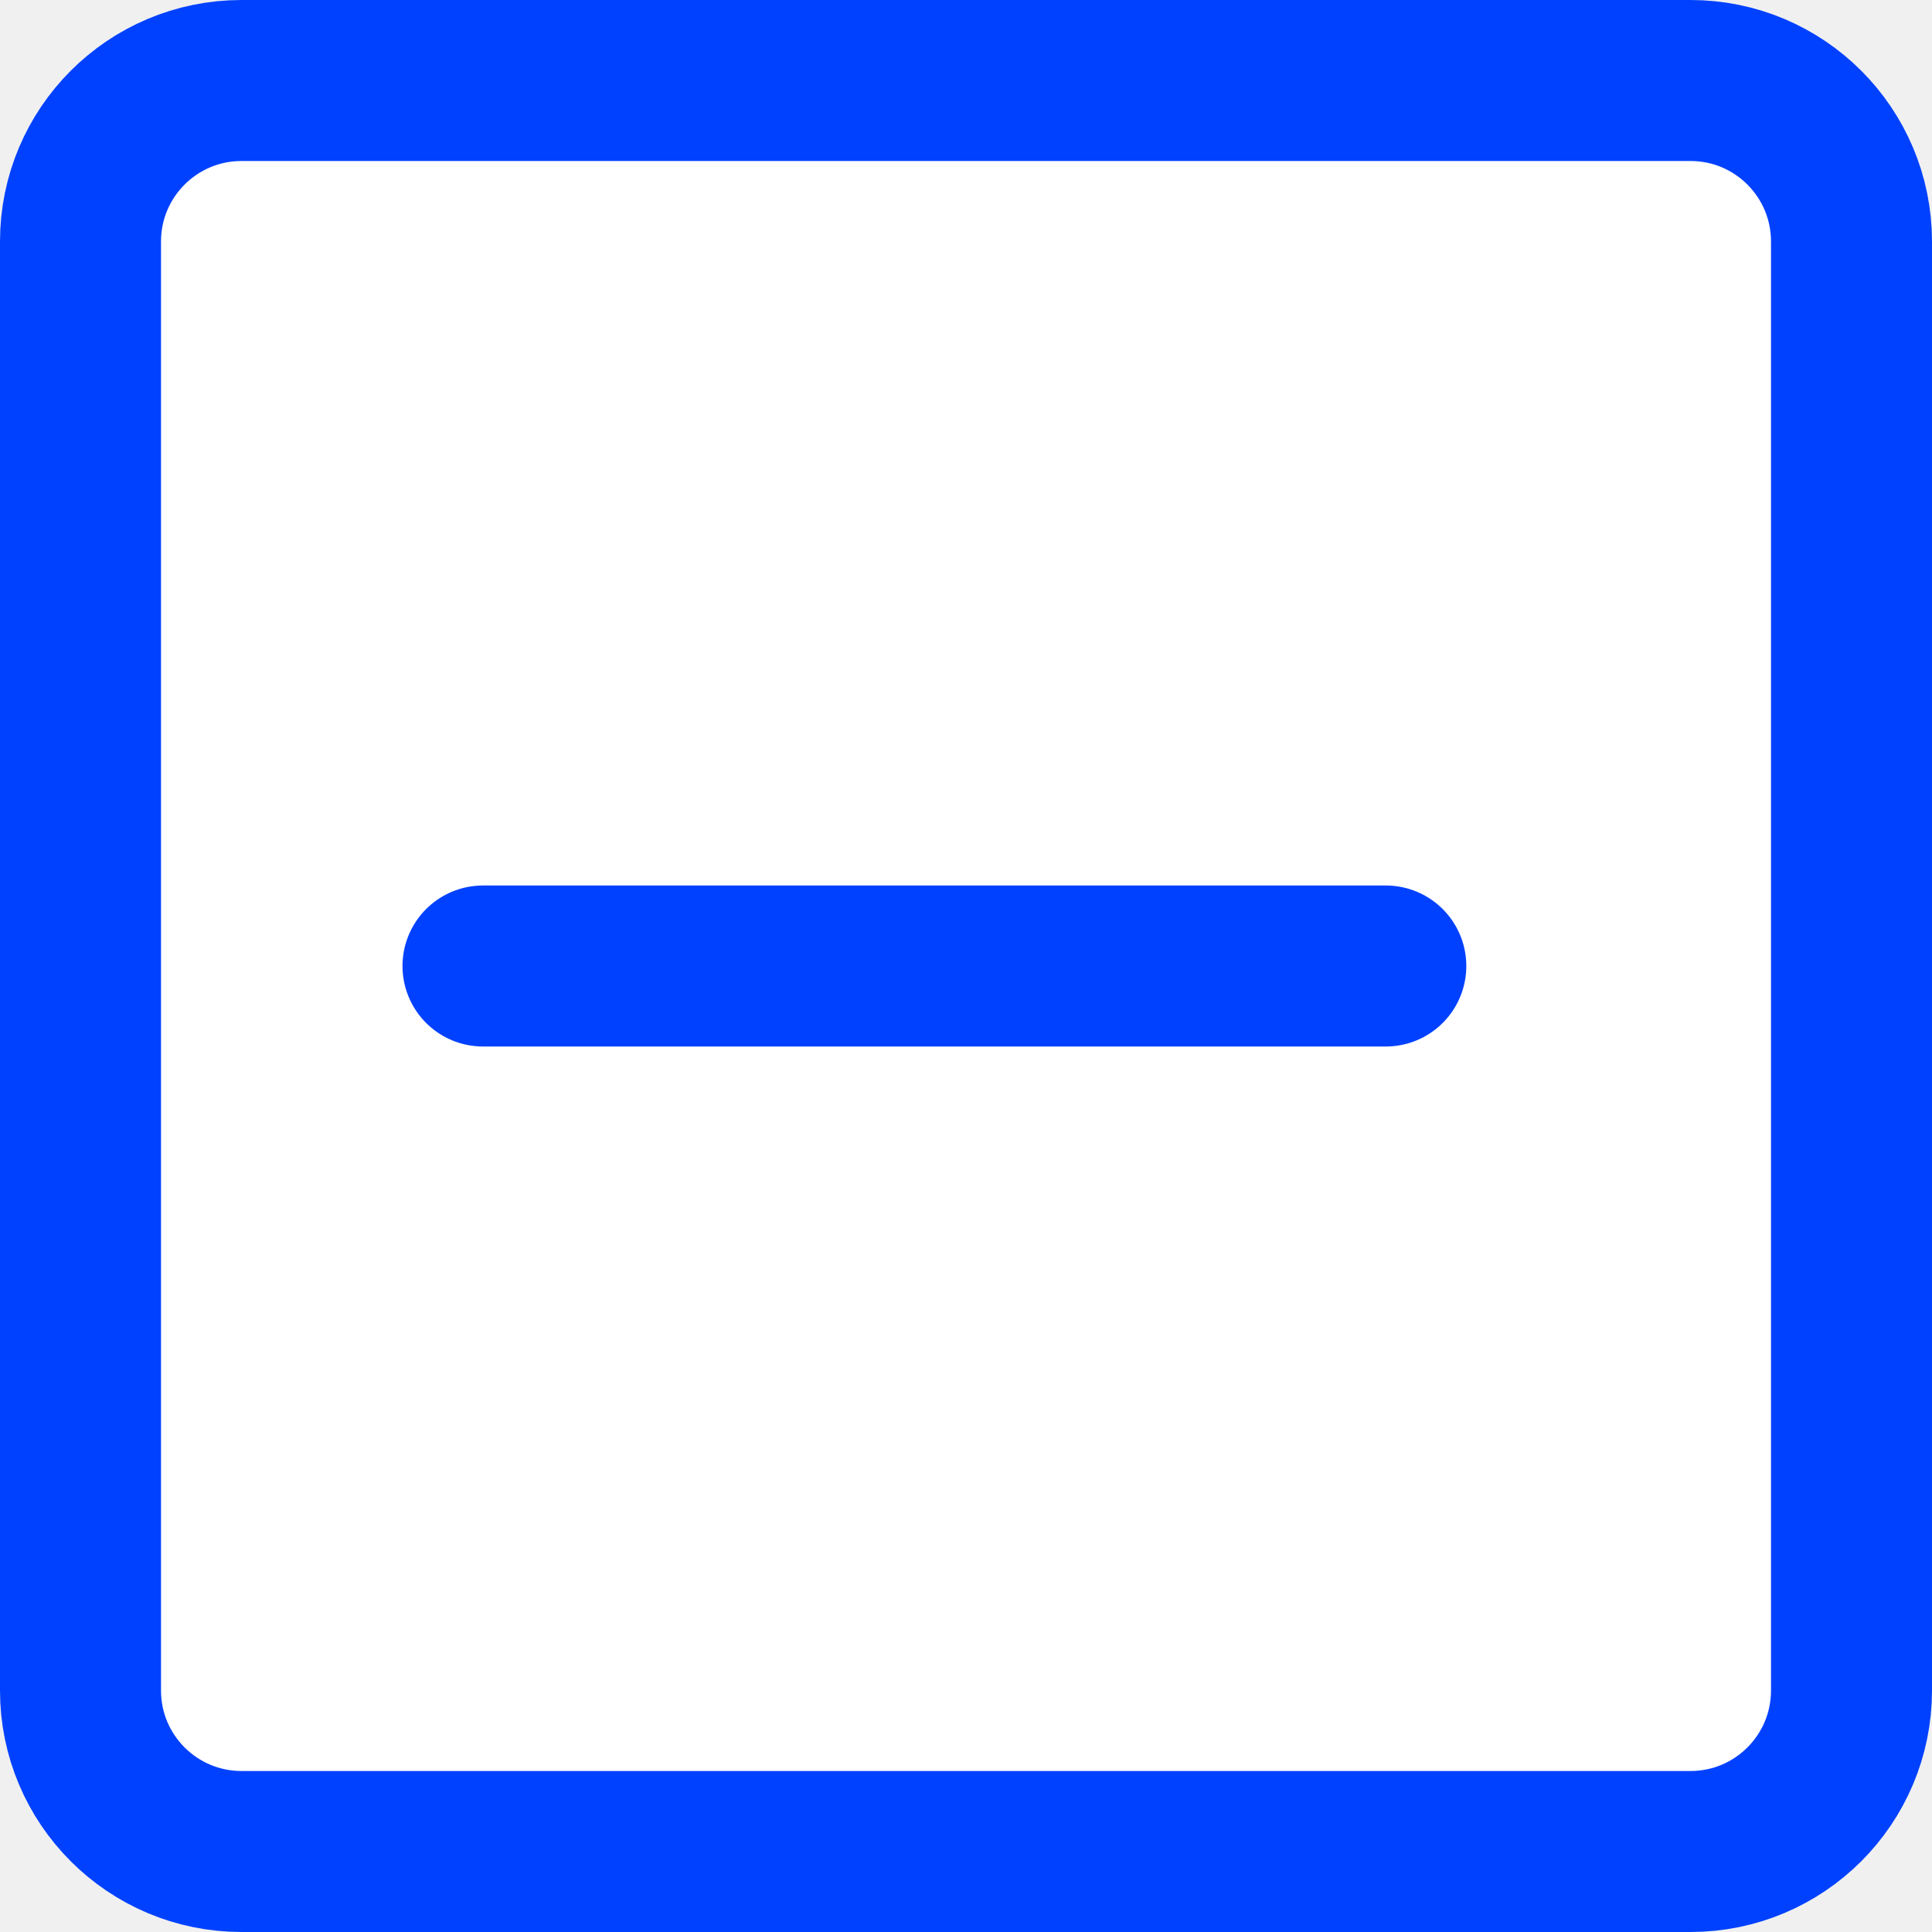
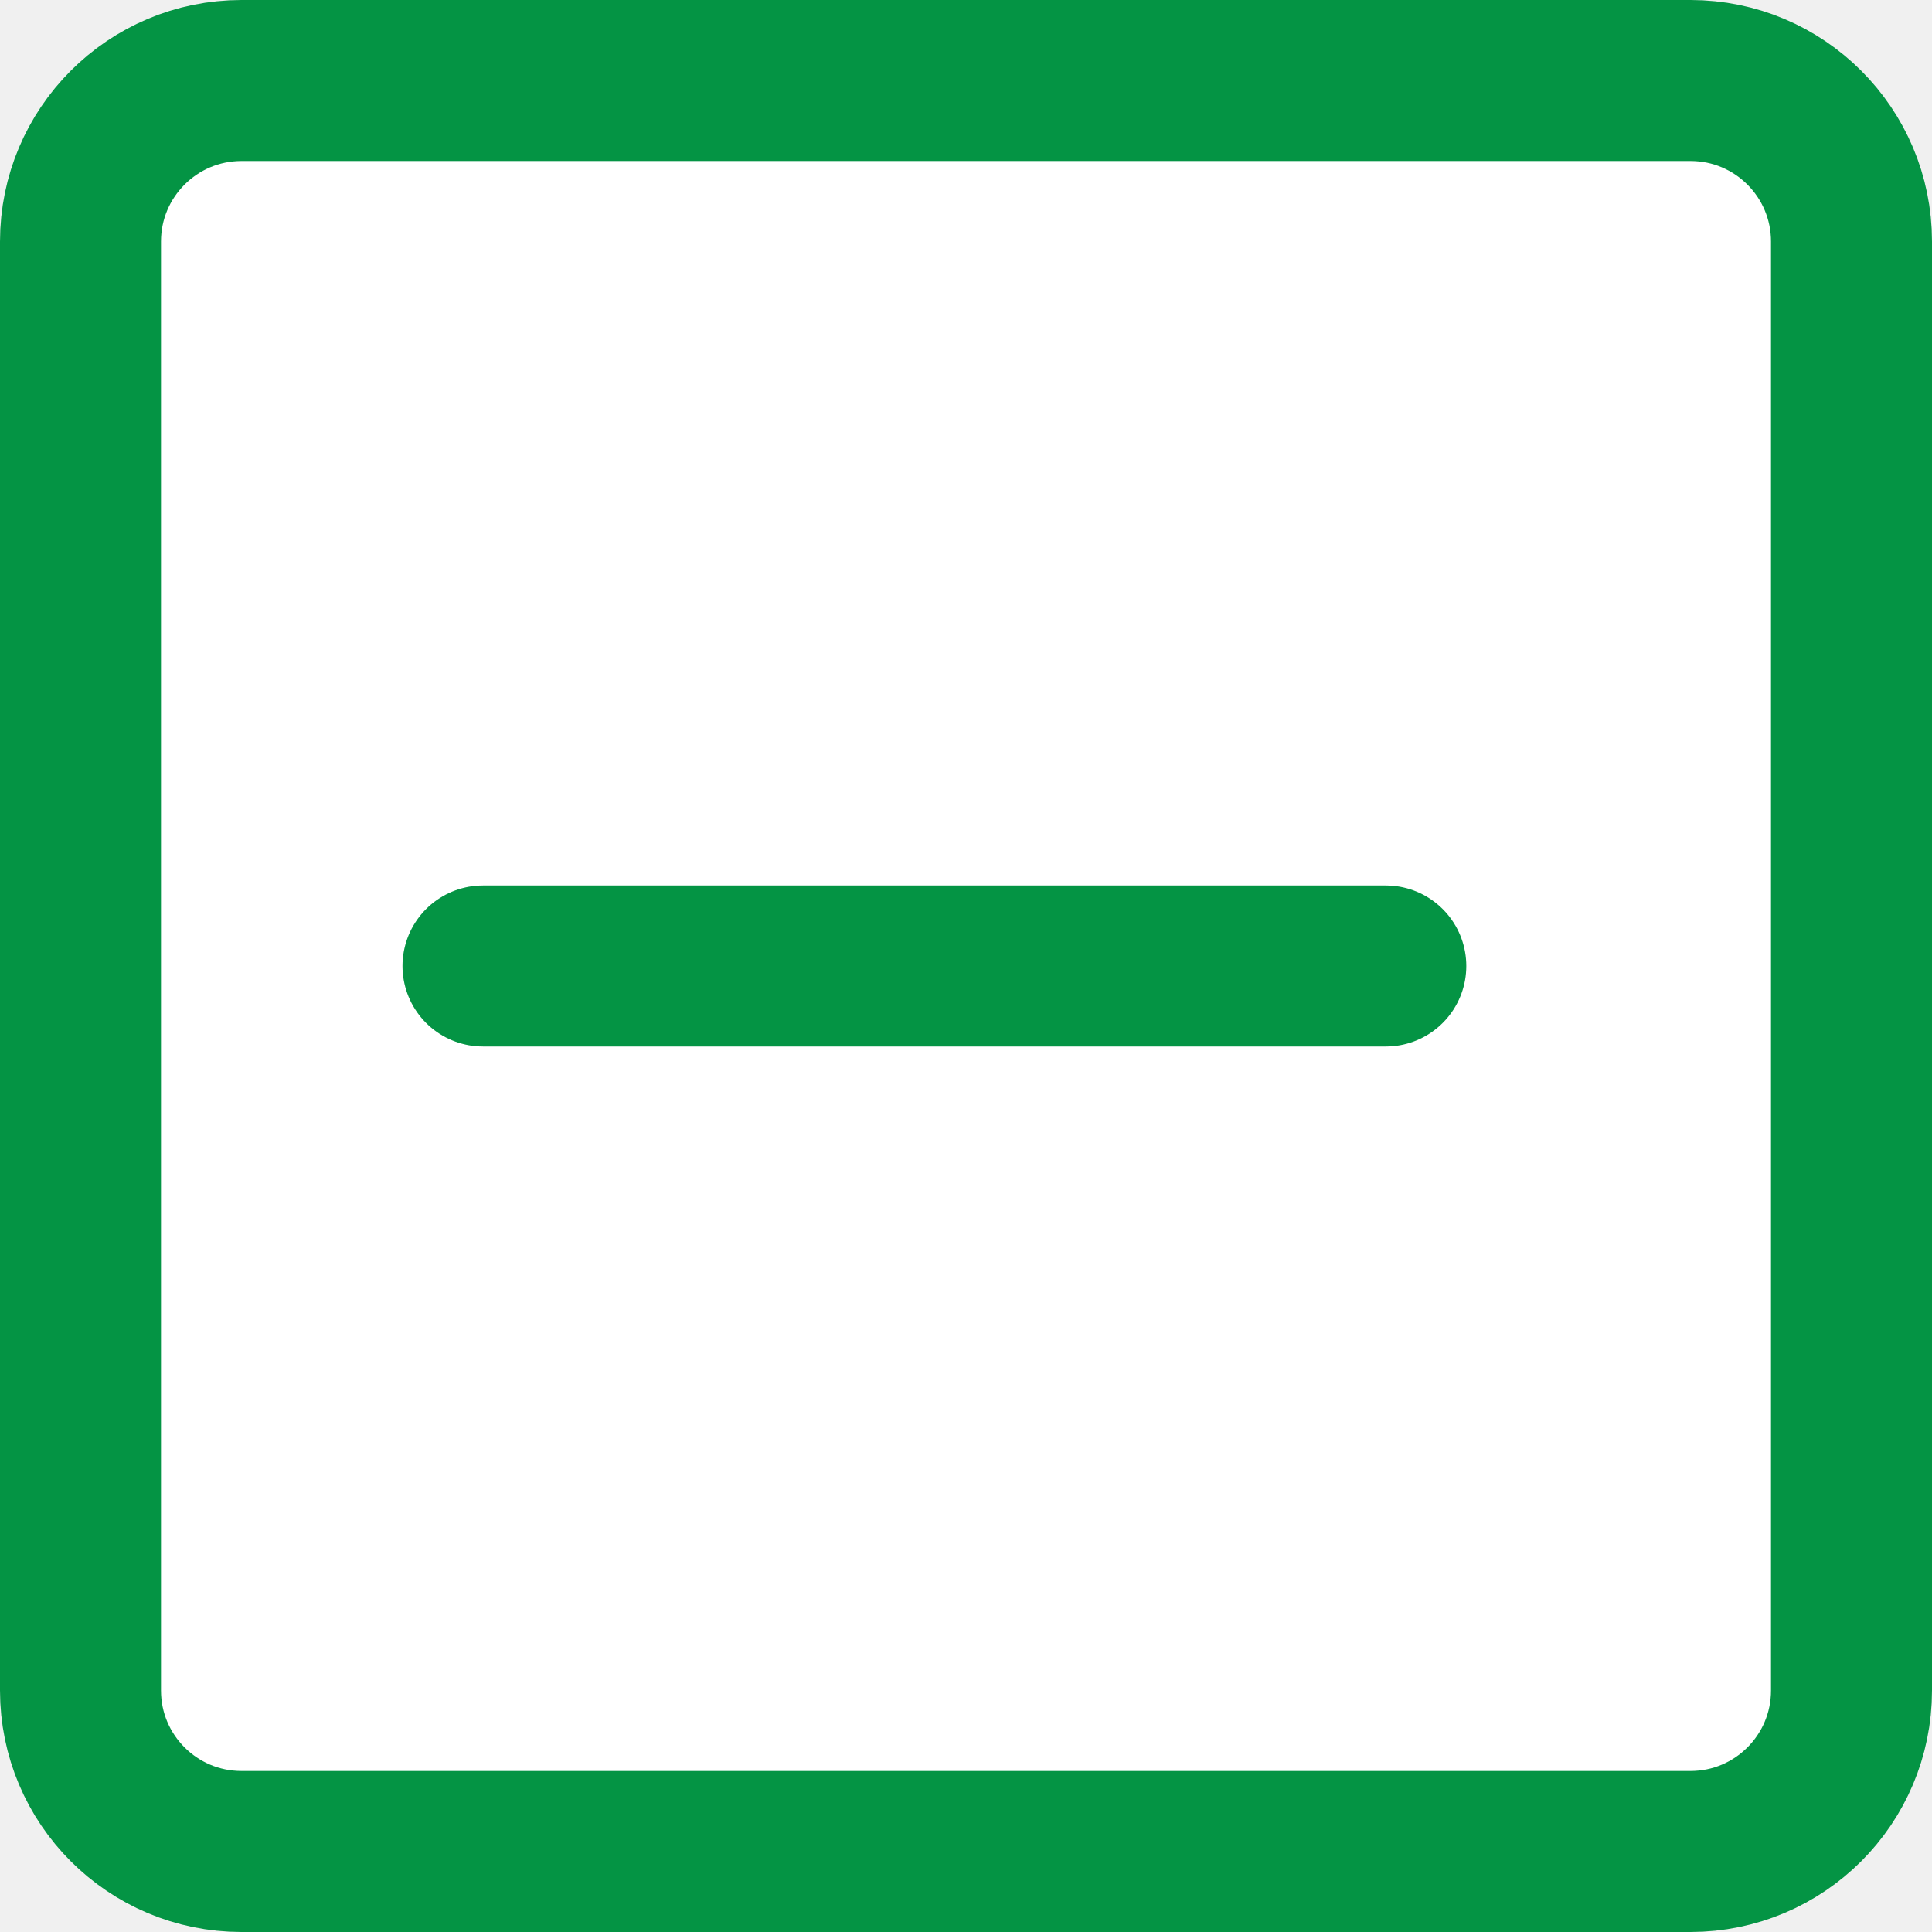
<svg xmlns="http://www.w3.org/2000/svg" width="24px" height="24px" viewBox="0 0 24 24" version="1.1">
  <defs />
  <g id="Checkbox-Dash" stroke="none" stroke-width="1" fill="none" fill-rule="evenodd">
-     <rect id="Base" stroke="#0041FF" stroke-width="2" fill="#FFFFFF" x="1" y="1" width="22" height="22" rx="2" />
-     <path d="M6,12 L17.215,12" id="Path-8" stroke="#0041FF" stroke-width="2" stroke-linecap="round" stroke-linejoin="round" />
+     <rect id="Base" stroke="#049444" stroke-width="2" fill="#FFFFFF" x="1" y="1" width="22" height="22" rx="2" />
+     <path d="M6,12 L17.215,12" id="Path-8" stroke="#049444" stroke-width="2" stroke-linecap="round" stroke-linejoin="round" />
  </g>
</svg>
